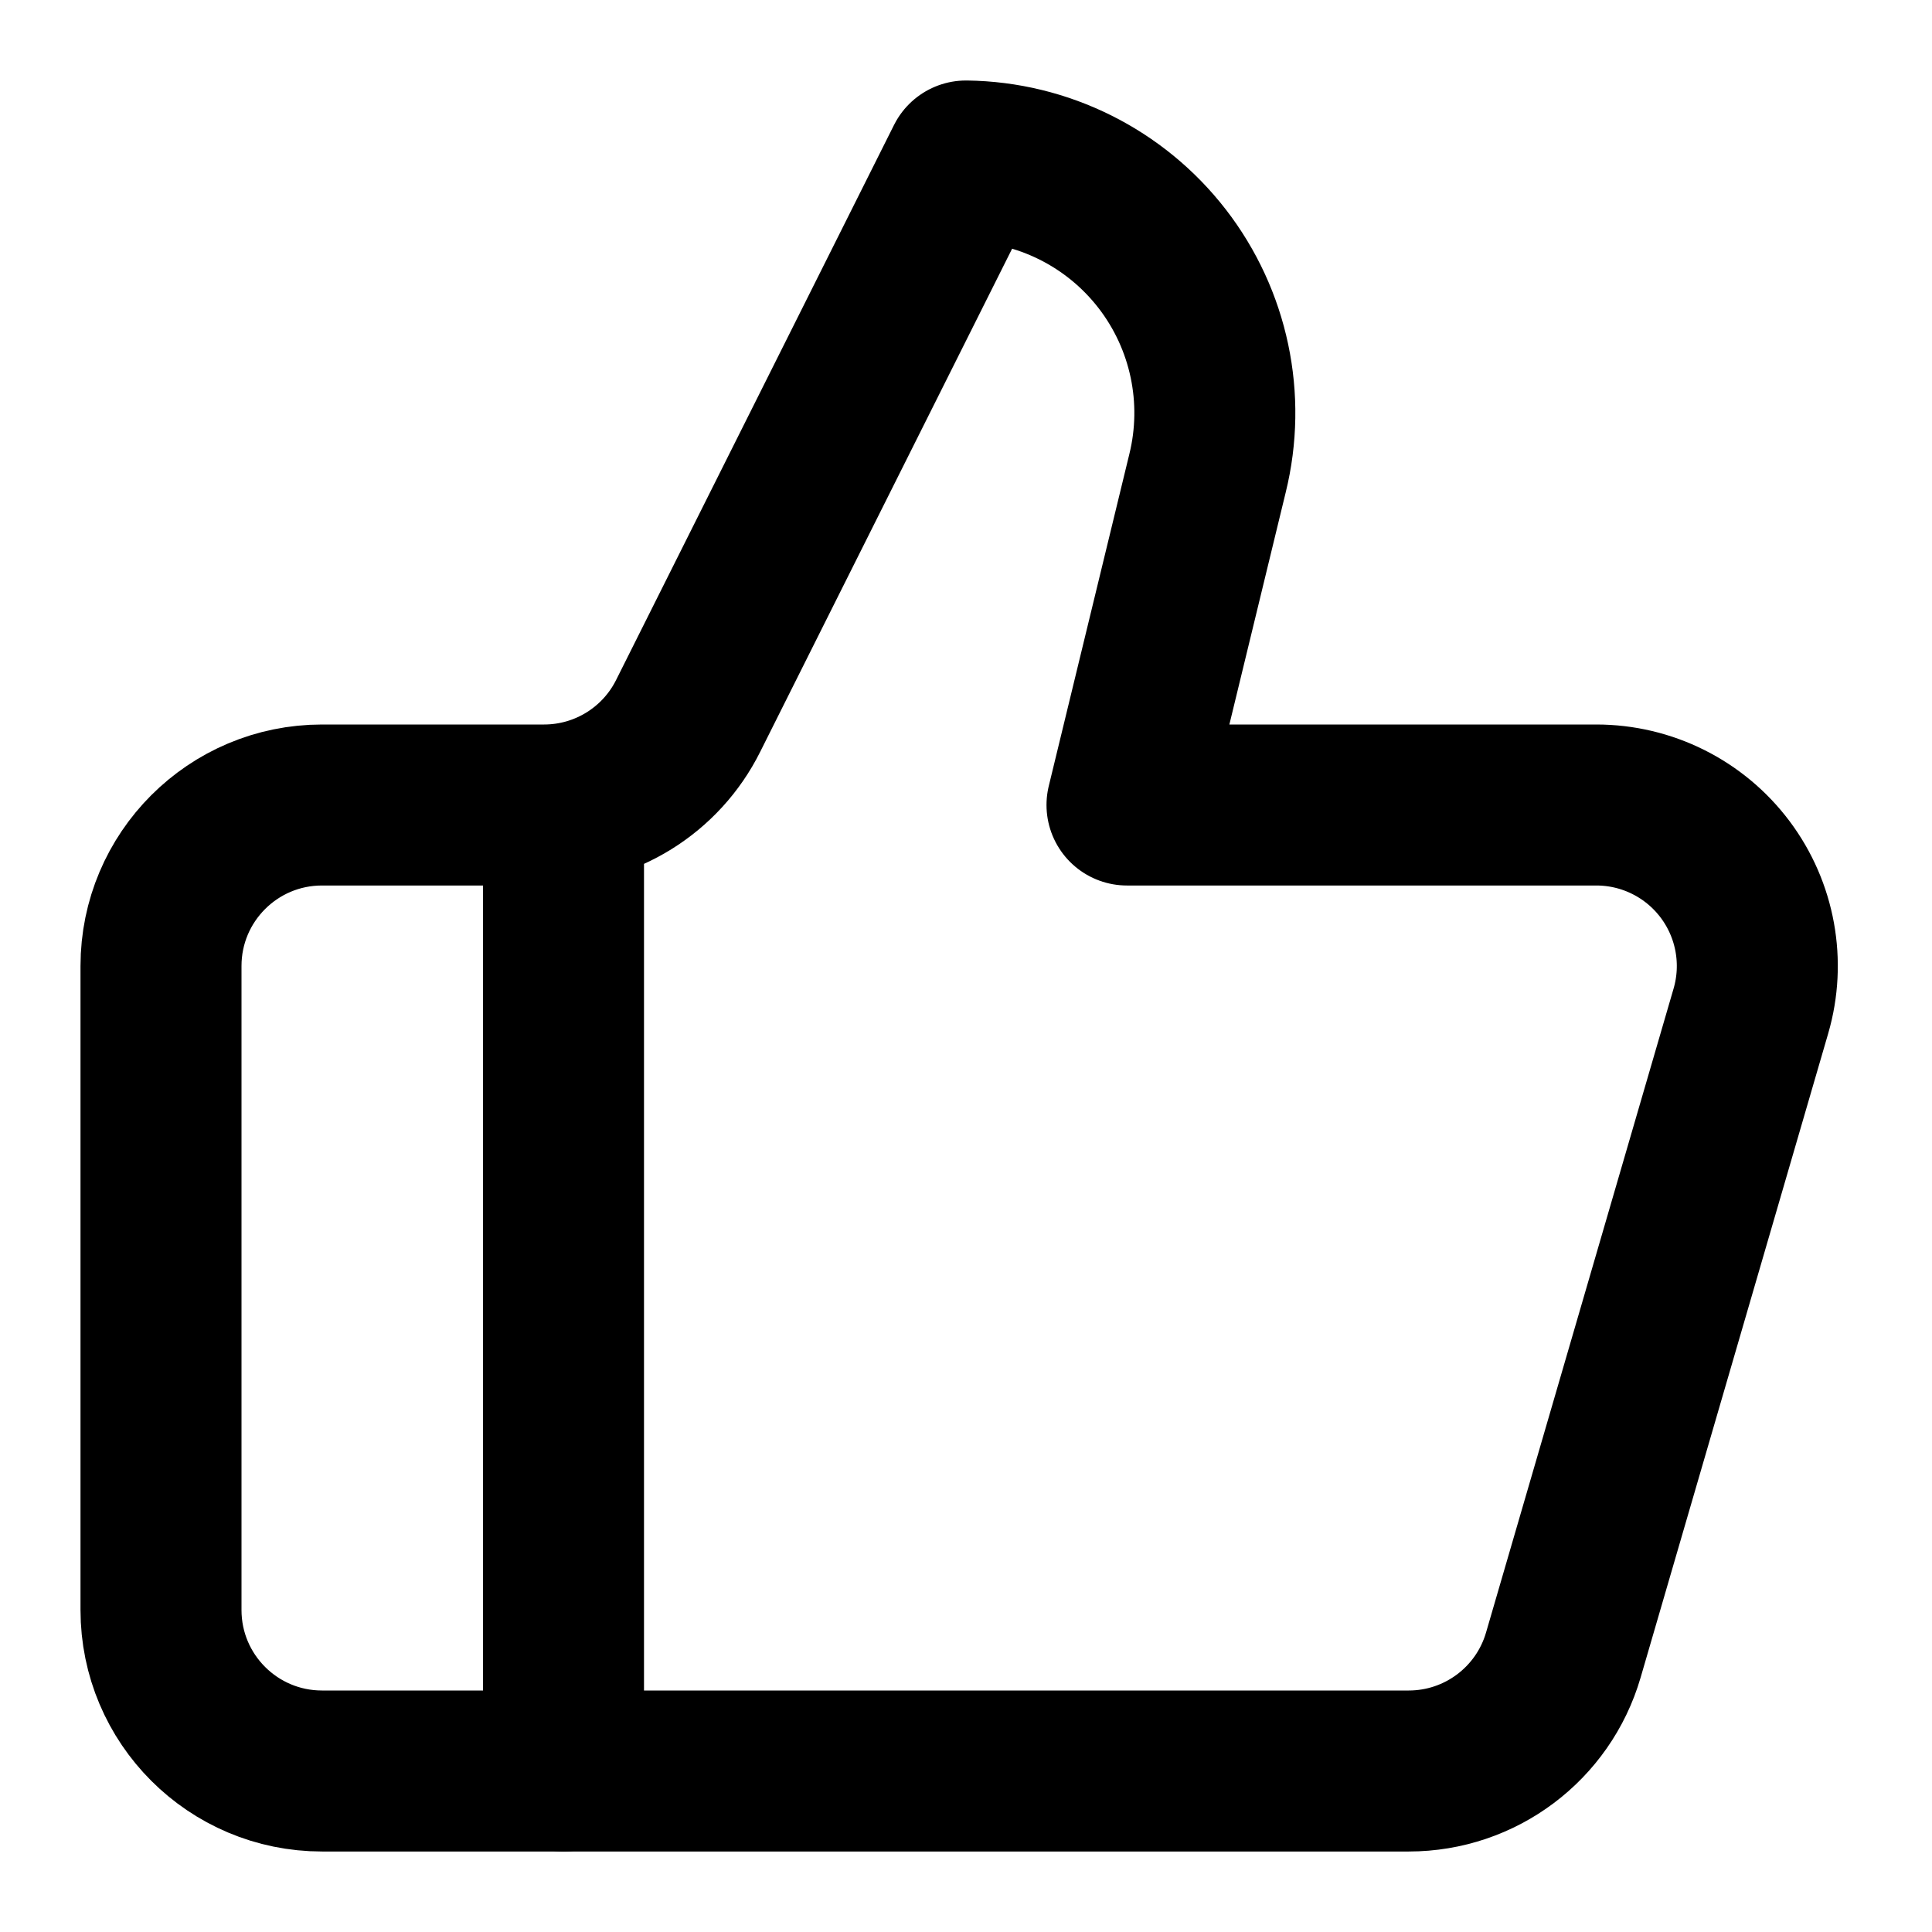
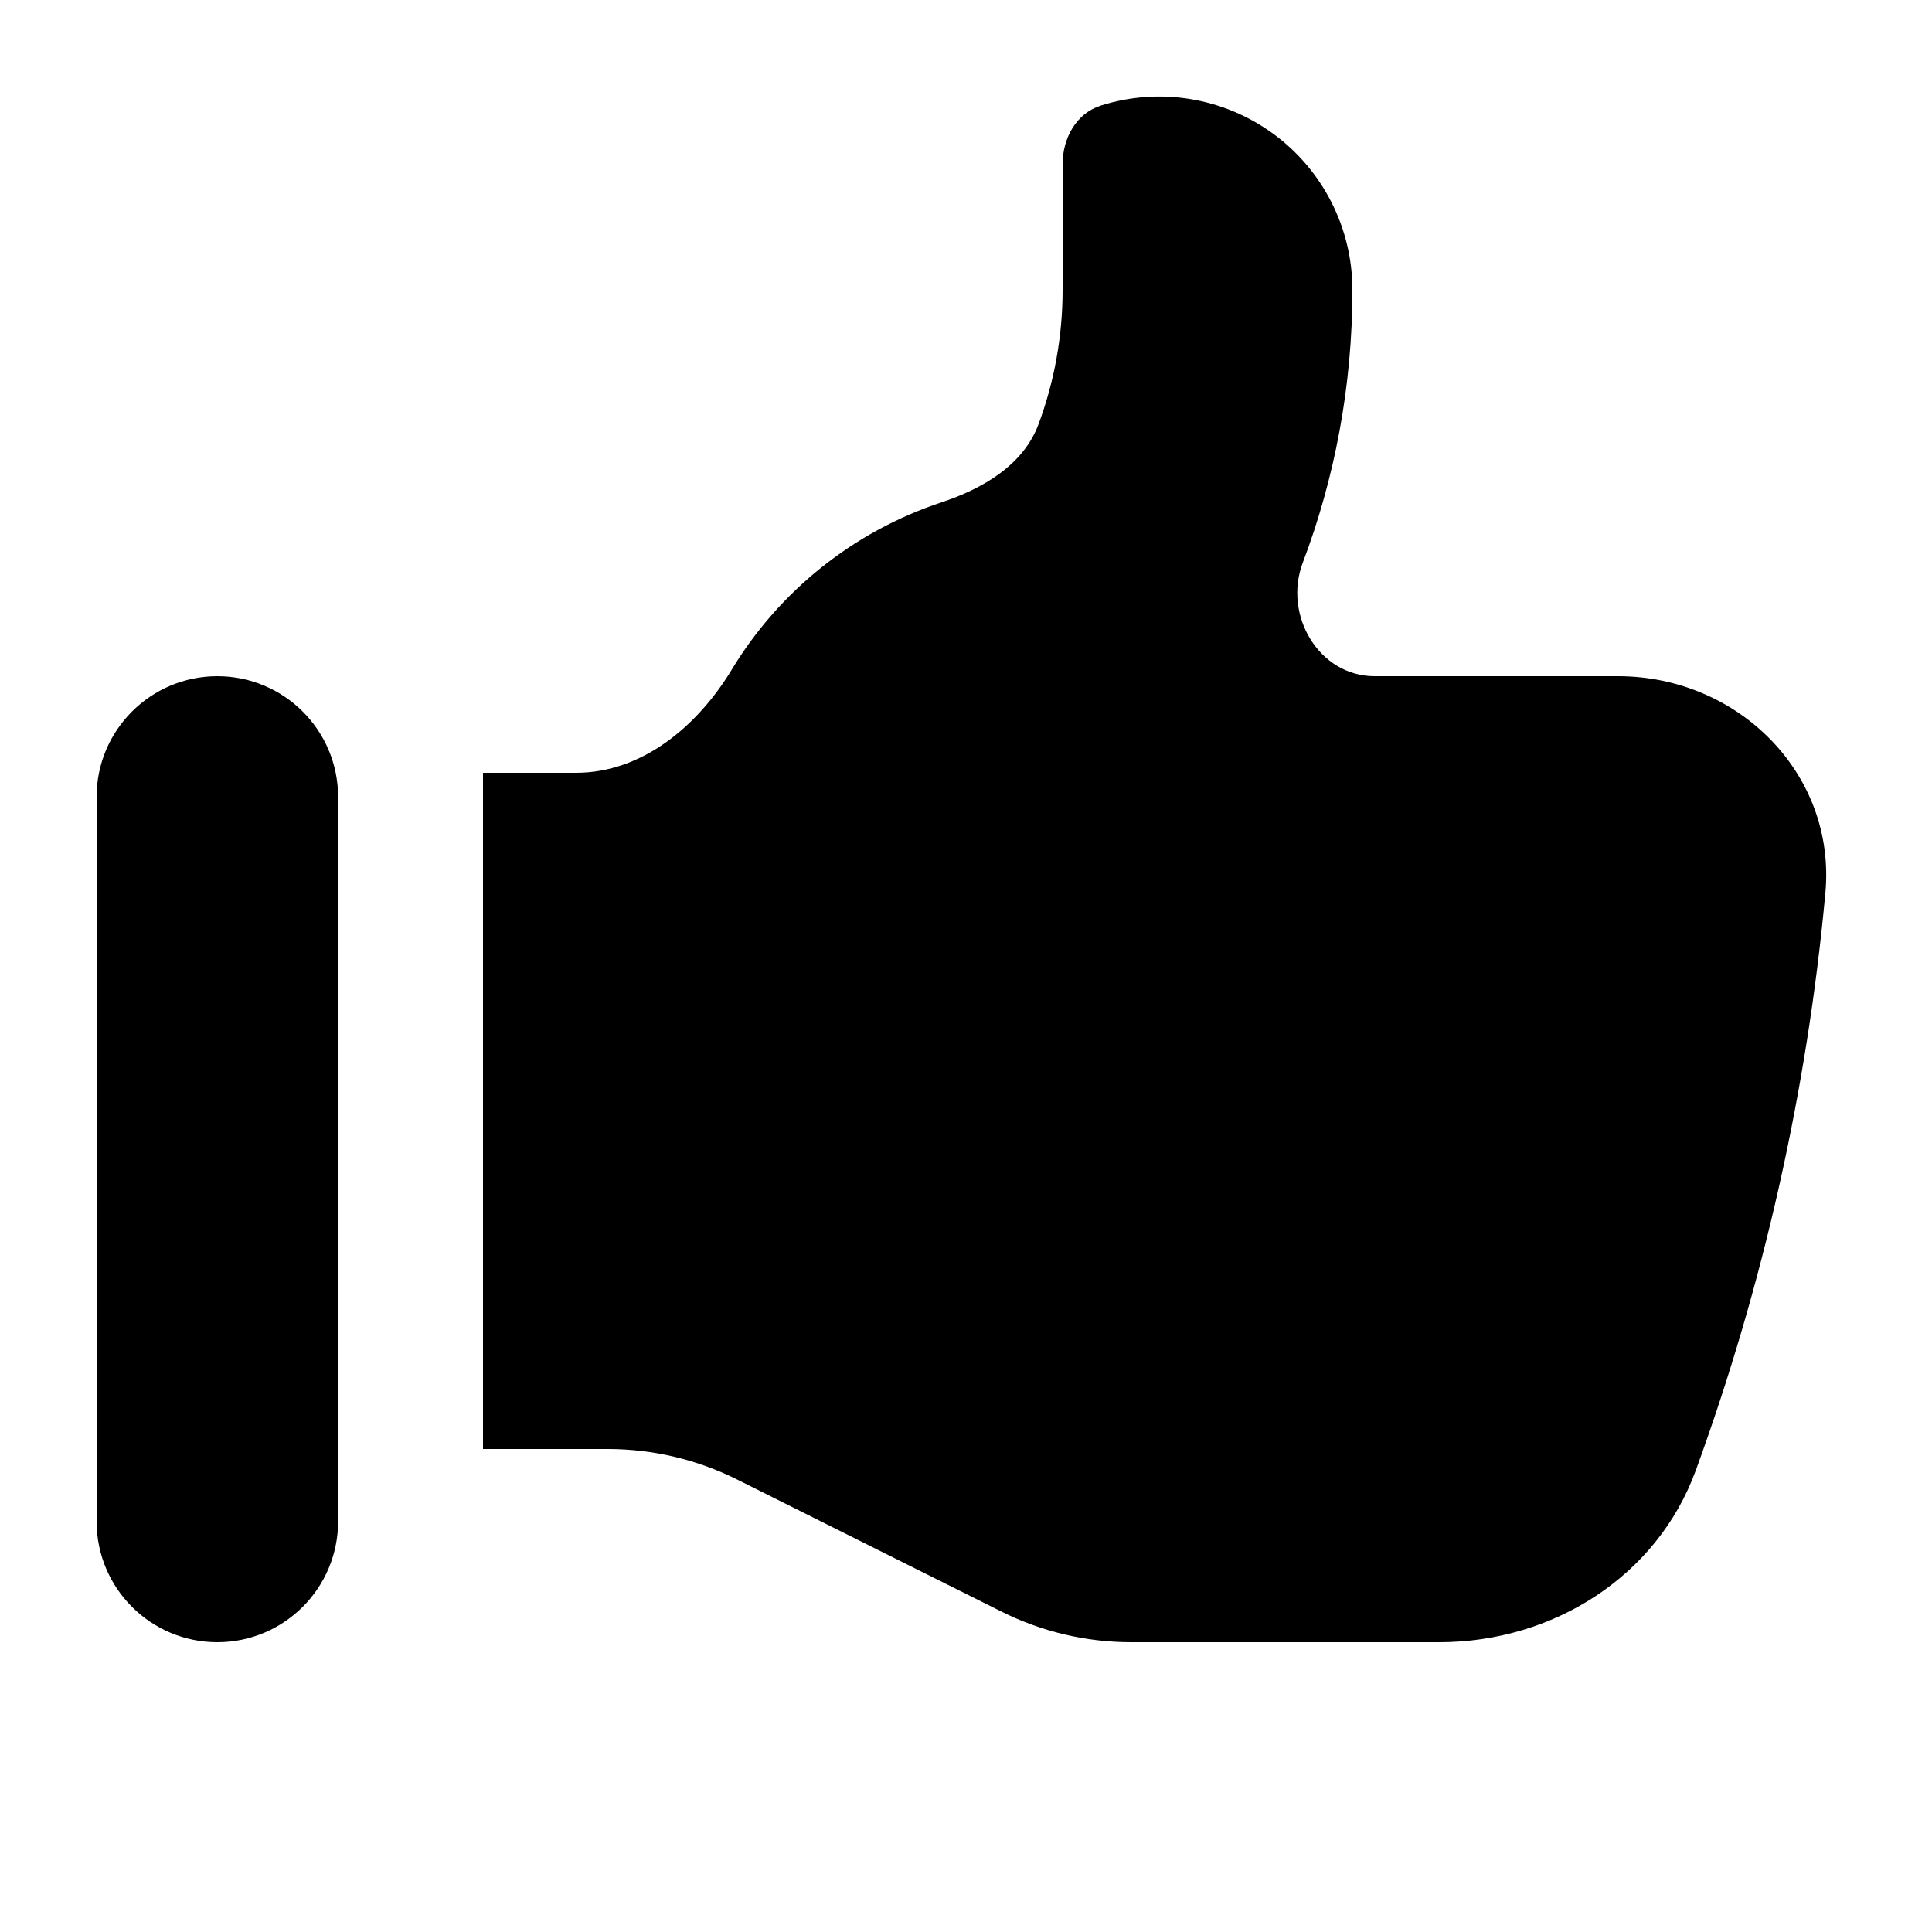
- <svg xmlns="http://www.w3.org/2000/svg" width="24" height="24" viewBox="0 0 24 24" fill="none" stroke="currentColor" stroke-width="2" stroke-linecap="round" stroke-linejoin="round" class="lucide lucide-thumbs-up">
-   <path d="M7 10v12" />
-   <path d="M15 5.88 14 10h5.83a2 2 0 0 1 1.92 2.56l-2.33 8A2 2 0 0 1 17.5 22H4a2 2 0 0 1-2-2v-8a2 2 0 0 1 2-2h2.76a2 2 0 0 0 1.79-1.11L12 2a3.13 3.13 0 0 1 3 3.88Z" />
+ <svg xmlns="http://www.w3.org/2000/svg" viewBox="0 0 20 20" fill="currentColor" class="size-5">
+   <path d="M1 8.25a1.25 1.25 0 1 1 2.5 0v7.5a1.25 1.25 0 1 1-2.5 0v-7.5ZM11 3V1.7c0-.268.14-.526.395-.607A2 2 0 0 1 14 3c0 .995-.182 1.948-.514 2.826-.204.54.166 1.174.744 1.174h2.52c1.243 0 2.261 1.01 2.146 2.247a23.864 23.864 0 0 1-1.341 5.974C17.153 16.323 16.072 17 14.9 17h-3.192a3 3 0 0 1-1.341-.317l-2.734-1.366A3 3 0 0 0 6.292 15H5V8h.963c.685 0 1.258-.483 1.612-1.068a4.011 4.011 0 0 1 2.166-1.73c.432-.143.853-.386 1.011-.814.16-.432.248-.9.248-1.388Z" />
</svg>
